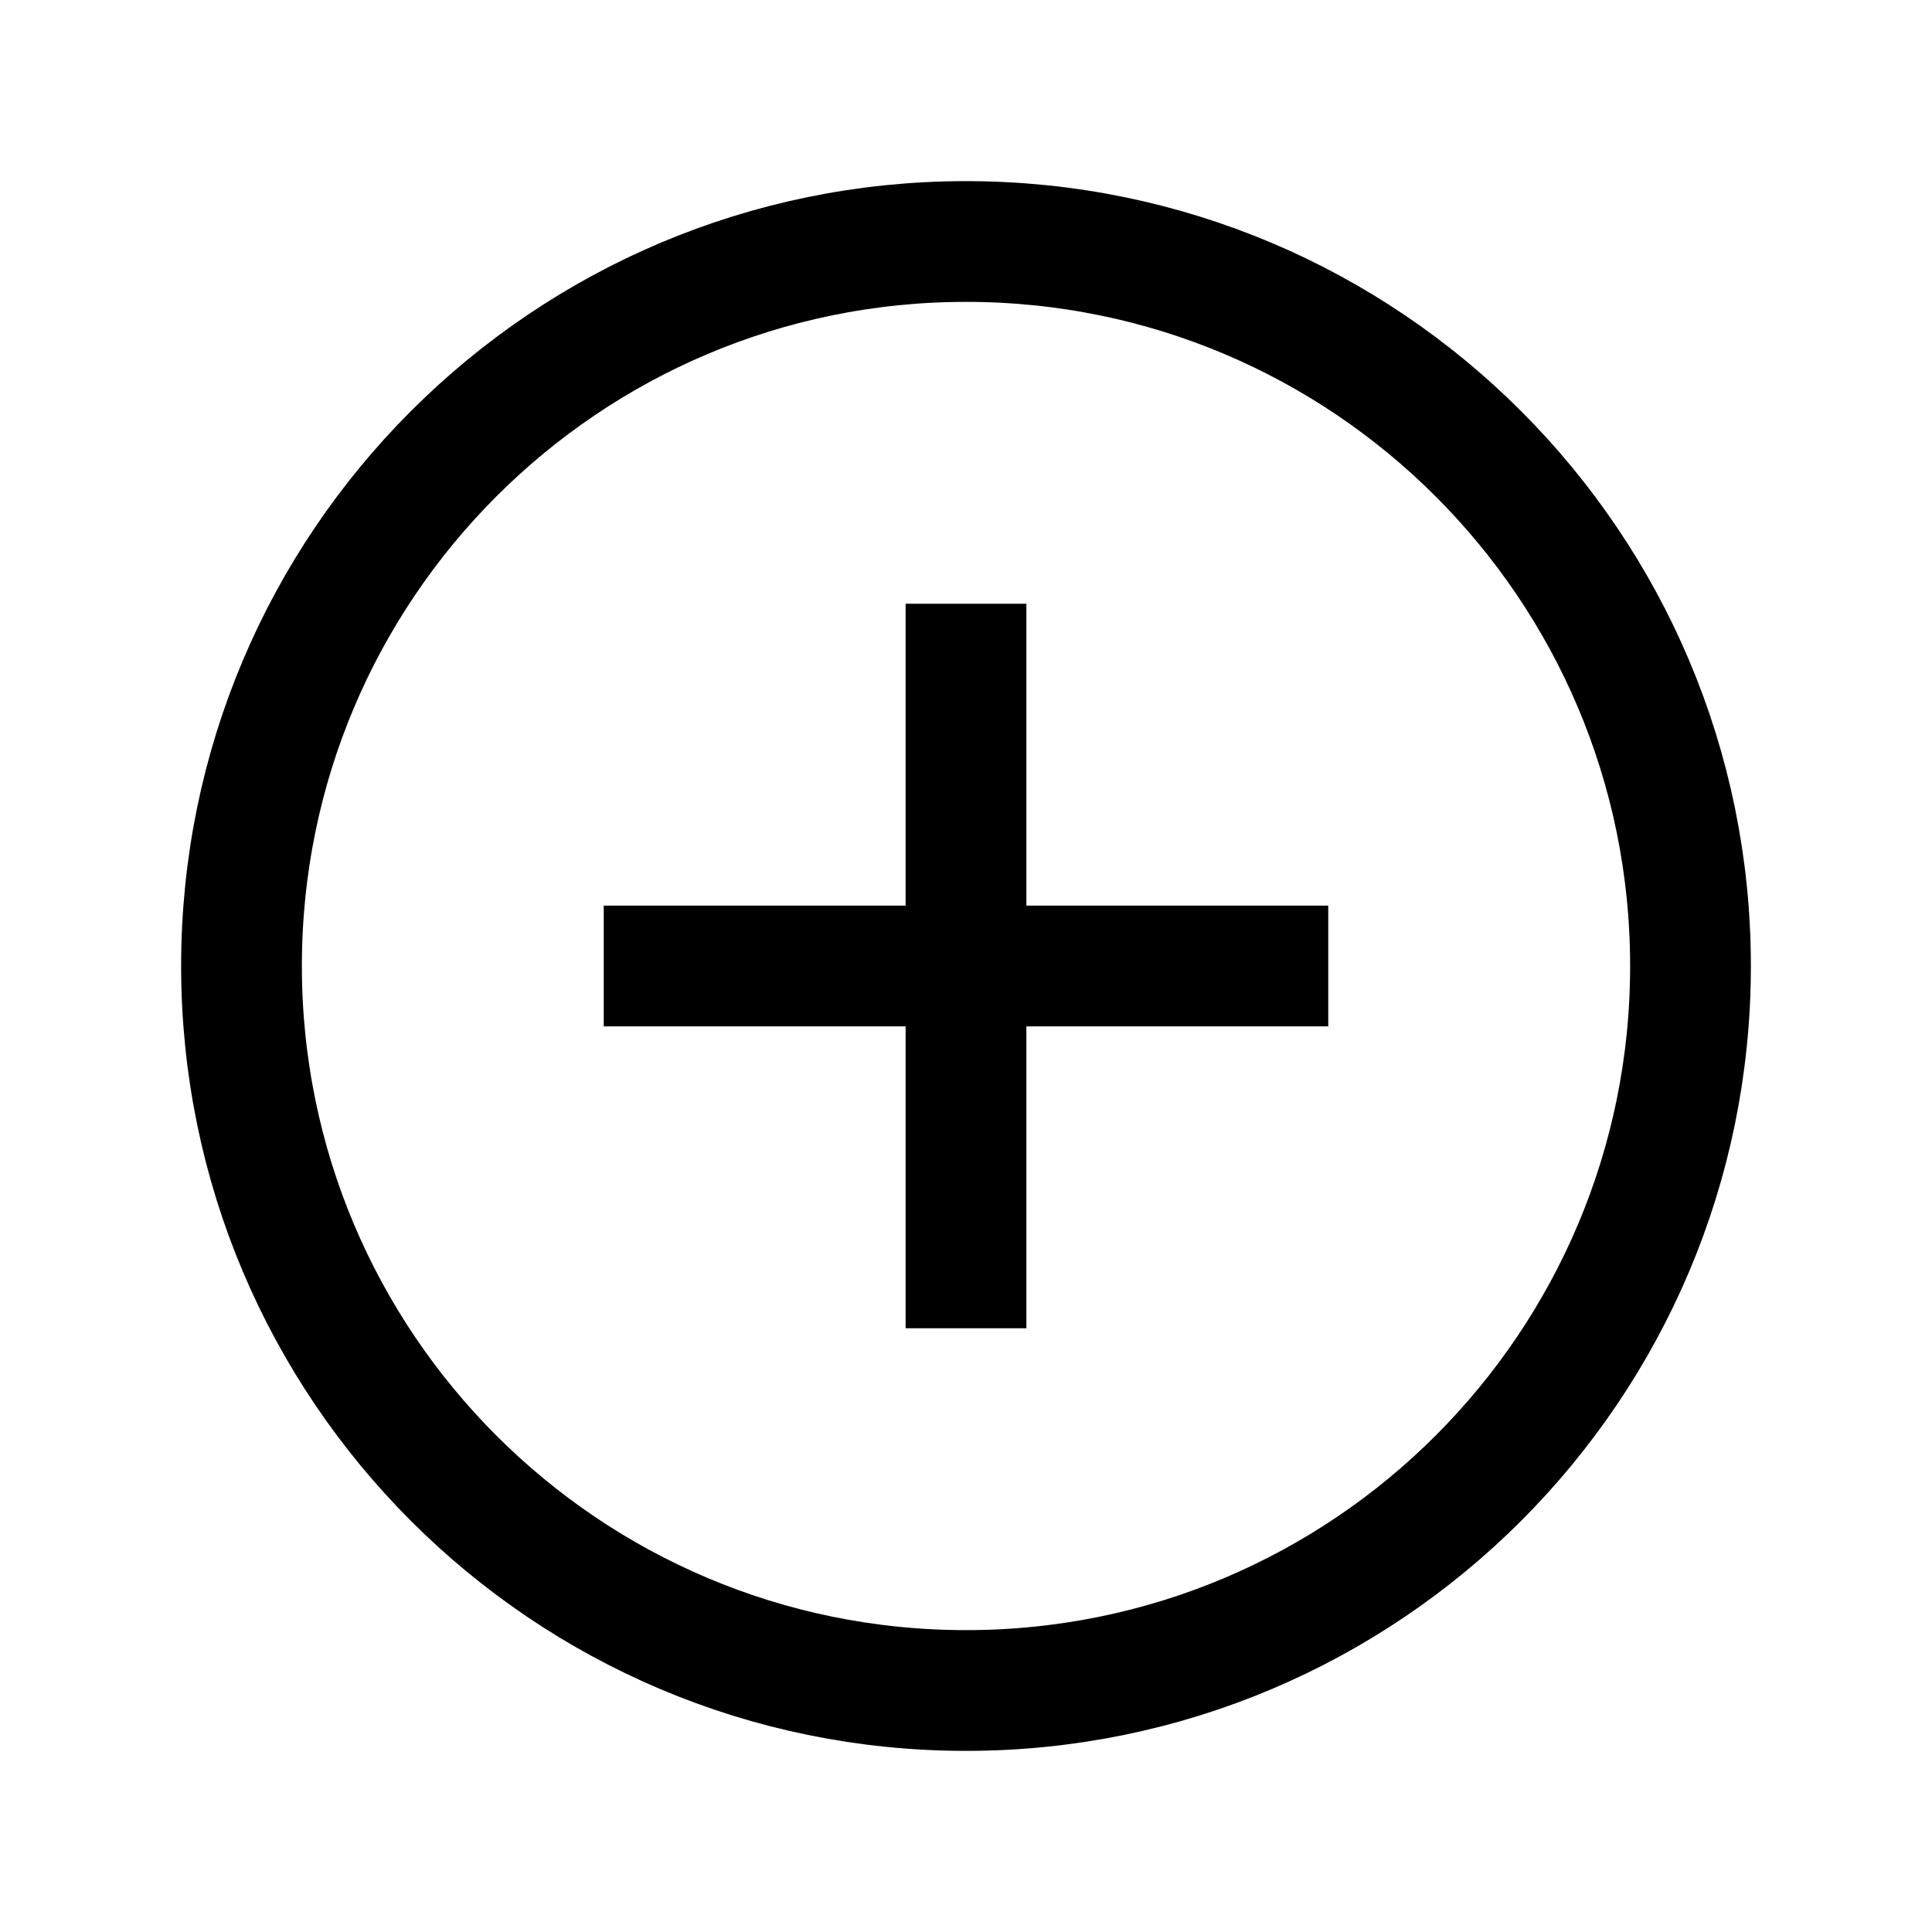
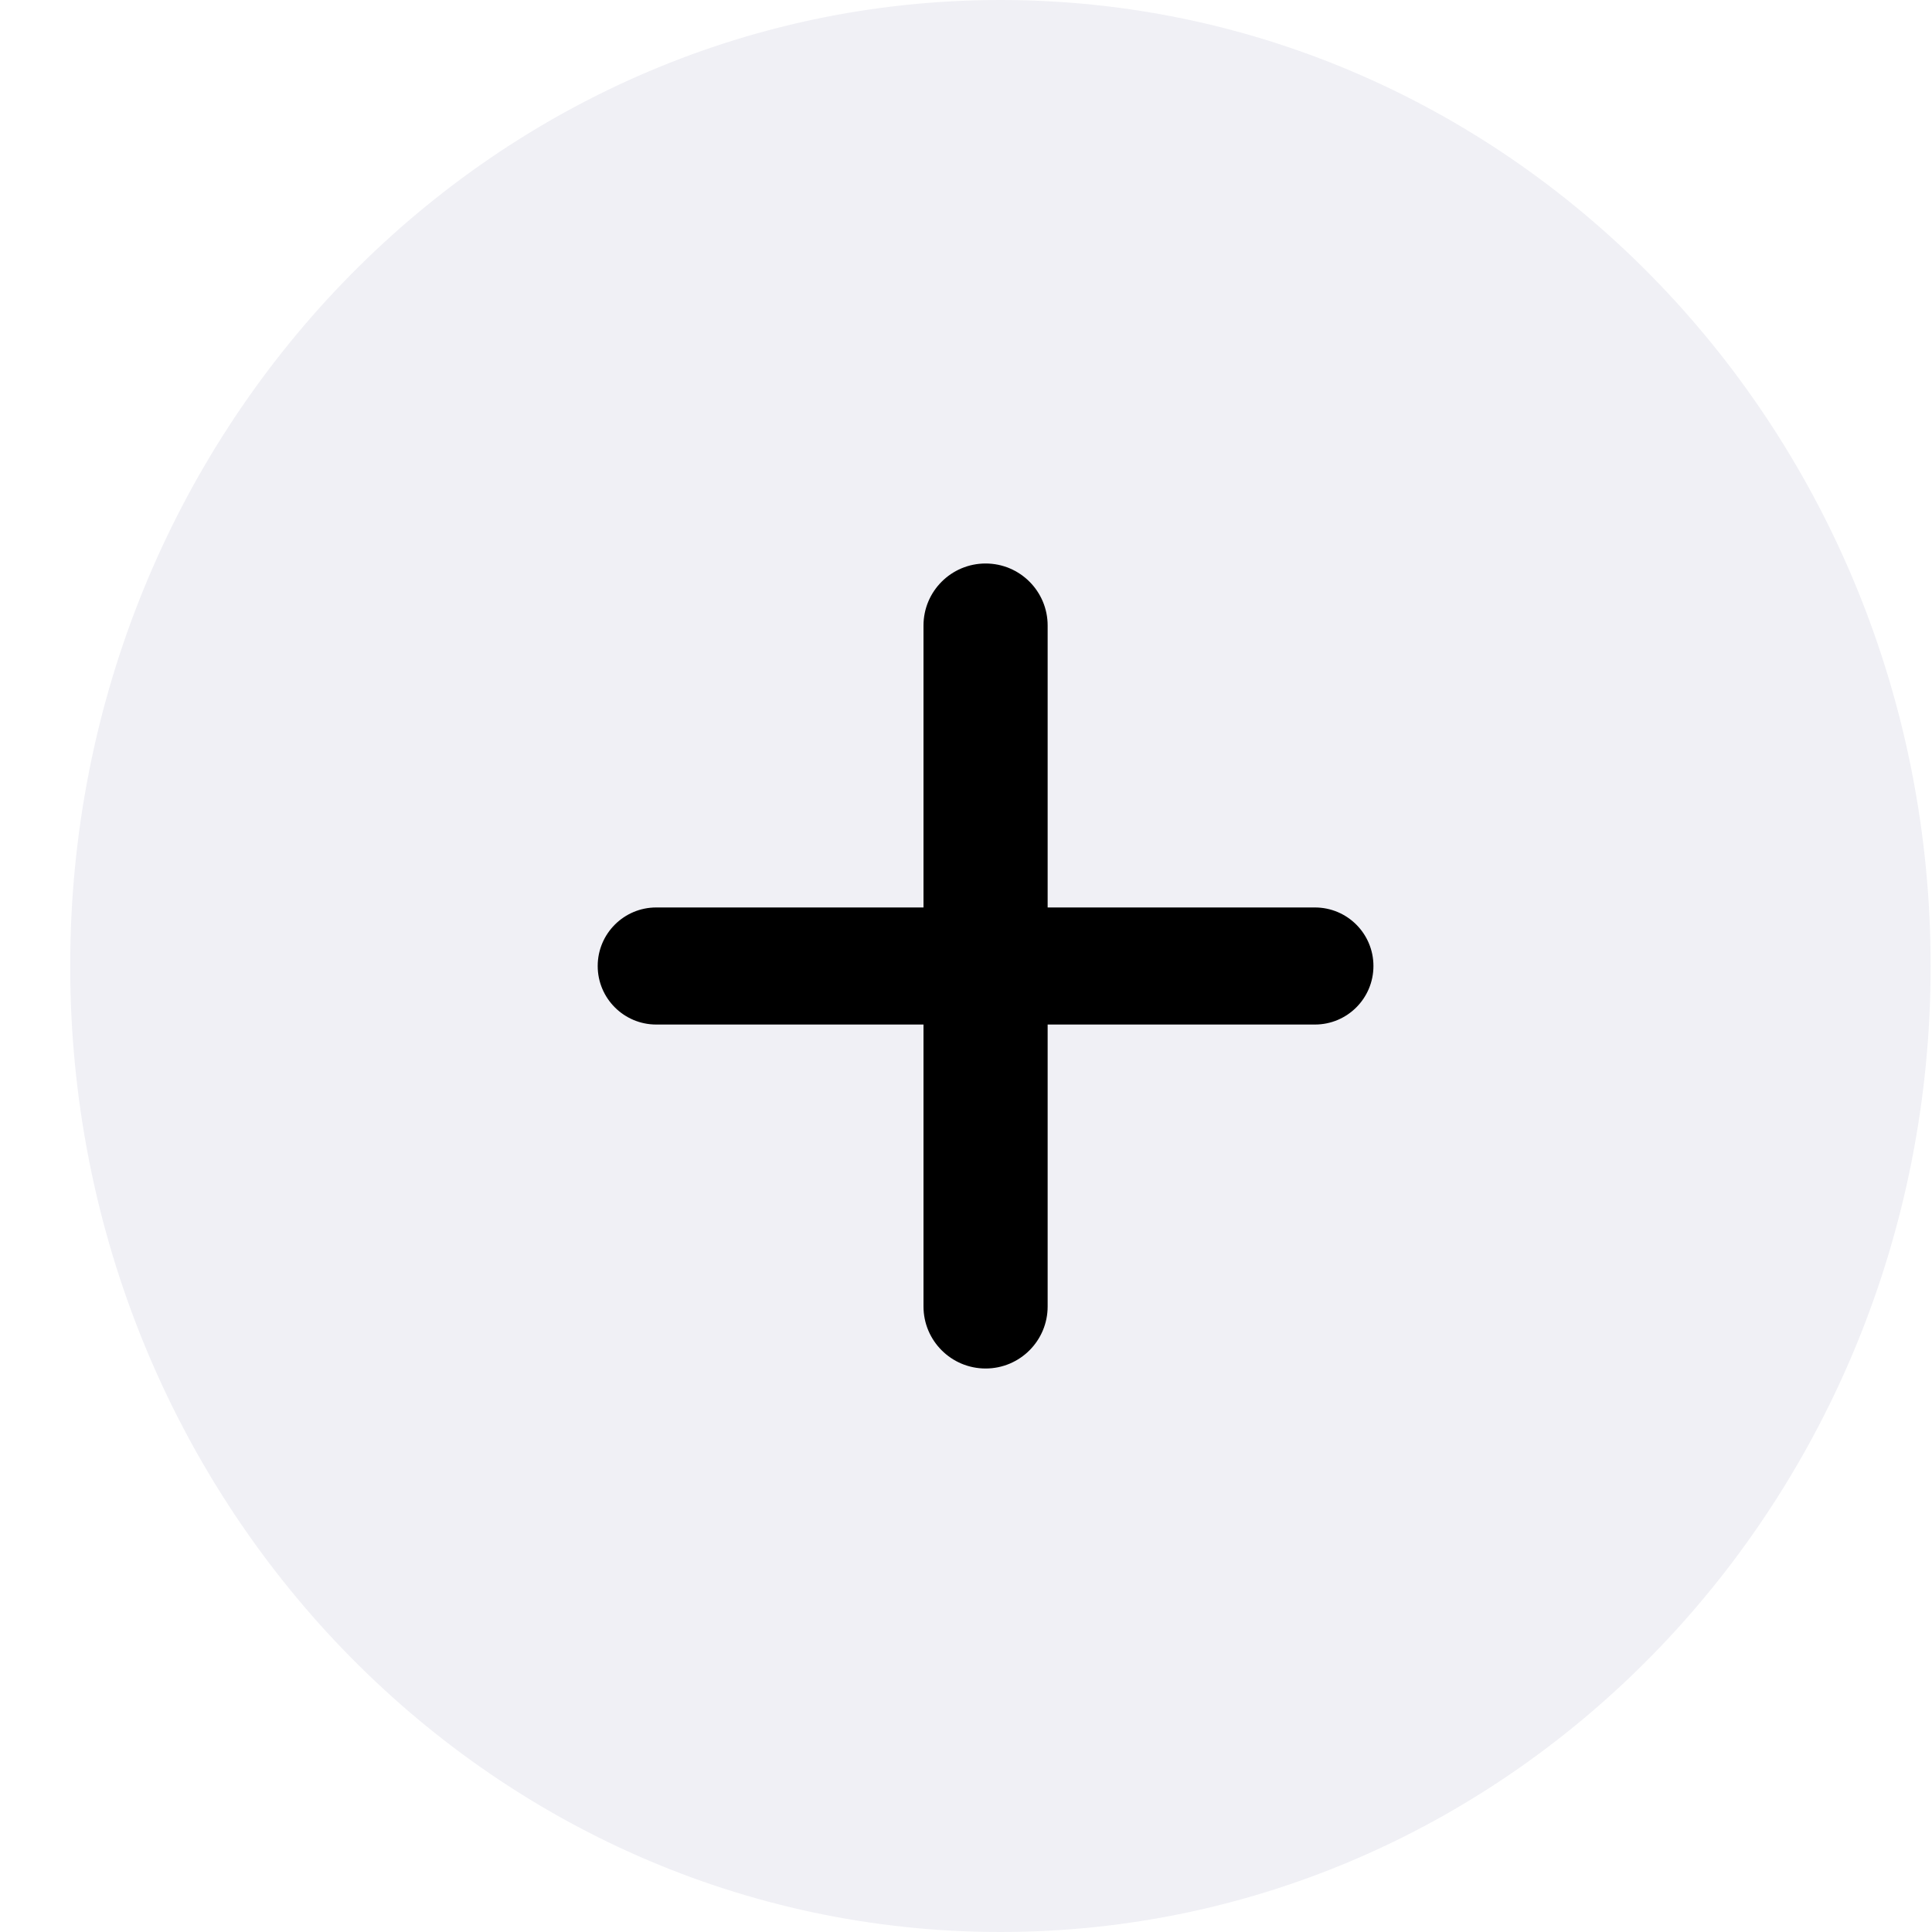
- <svg xmlns="http://www.w3.org/2000/svg" version="1.1" id="Layer_1" viewBox="0 0 32 32" enable-background="new 0 0 32 32" xml:space="preserve">
-   <rect x="10" y="15" width="12" height="2" />
-   <rect x="15" y="10" width="2" height="12" />
-   <circle fill="none" stroke="#000000" stroke-width="2" stroke-miterlimit="10" cx="16" cy="16" r="12" />
+ <svg xmlns="http://www.w3.org/2000/svg" width="27" height="27" viewBox="0 0 27 27" fill="none">
+   <path fill-rule="evenodd" clip-rule="evenodd" d="M13.981 27C21.161 27 26.981 20.956 26.981 13.5C26.981 6.044 21.161 0 13.981 0C6.802 0 0.981 6.044 0.981 13.5C0.981 20.956 6.802 27 13.981 27Z" fill="#F0F0F5" />
+   <path fill-rule="evenodd" clip-rule="evenodd" d="M13.774 19.125C14.253 19.125 14.641 18.737 14.641 18.258V14.318H18.376C18.828 14.318 19.194 13.952 19.194 13.5C19.194 13.048 18.828 12.682 18.376 12.682H14.641V8.742C14.641 8.263 14.253 7.875 13.774 7.875C13.295 7.875 12.906 8.263 12.906 8.742V12.682H9.171C8.72 12.682 8.353 13.048 8.353 13.5C8.353 13.952 8.72 14.318 9.171 14.318H12.906V18.258C12.906 18.737 13.295 19.125 13.774 19.125Z" fill="black" />
</svg>
